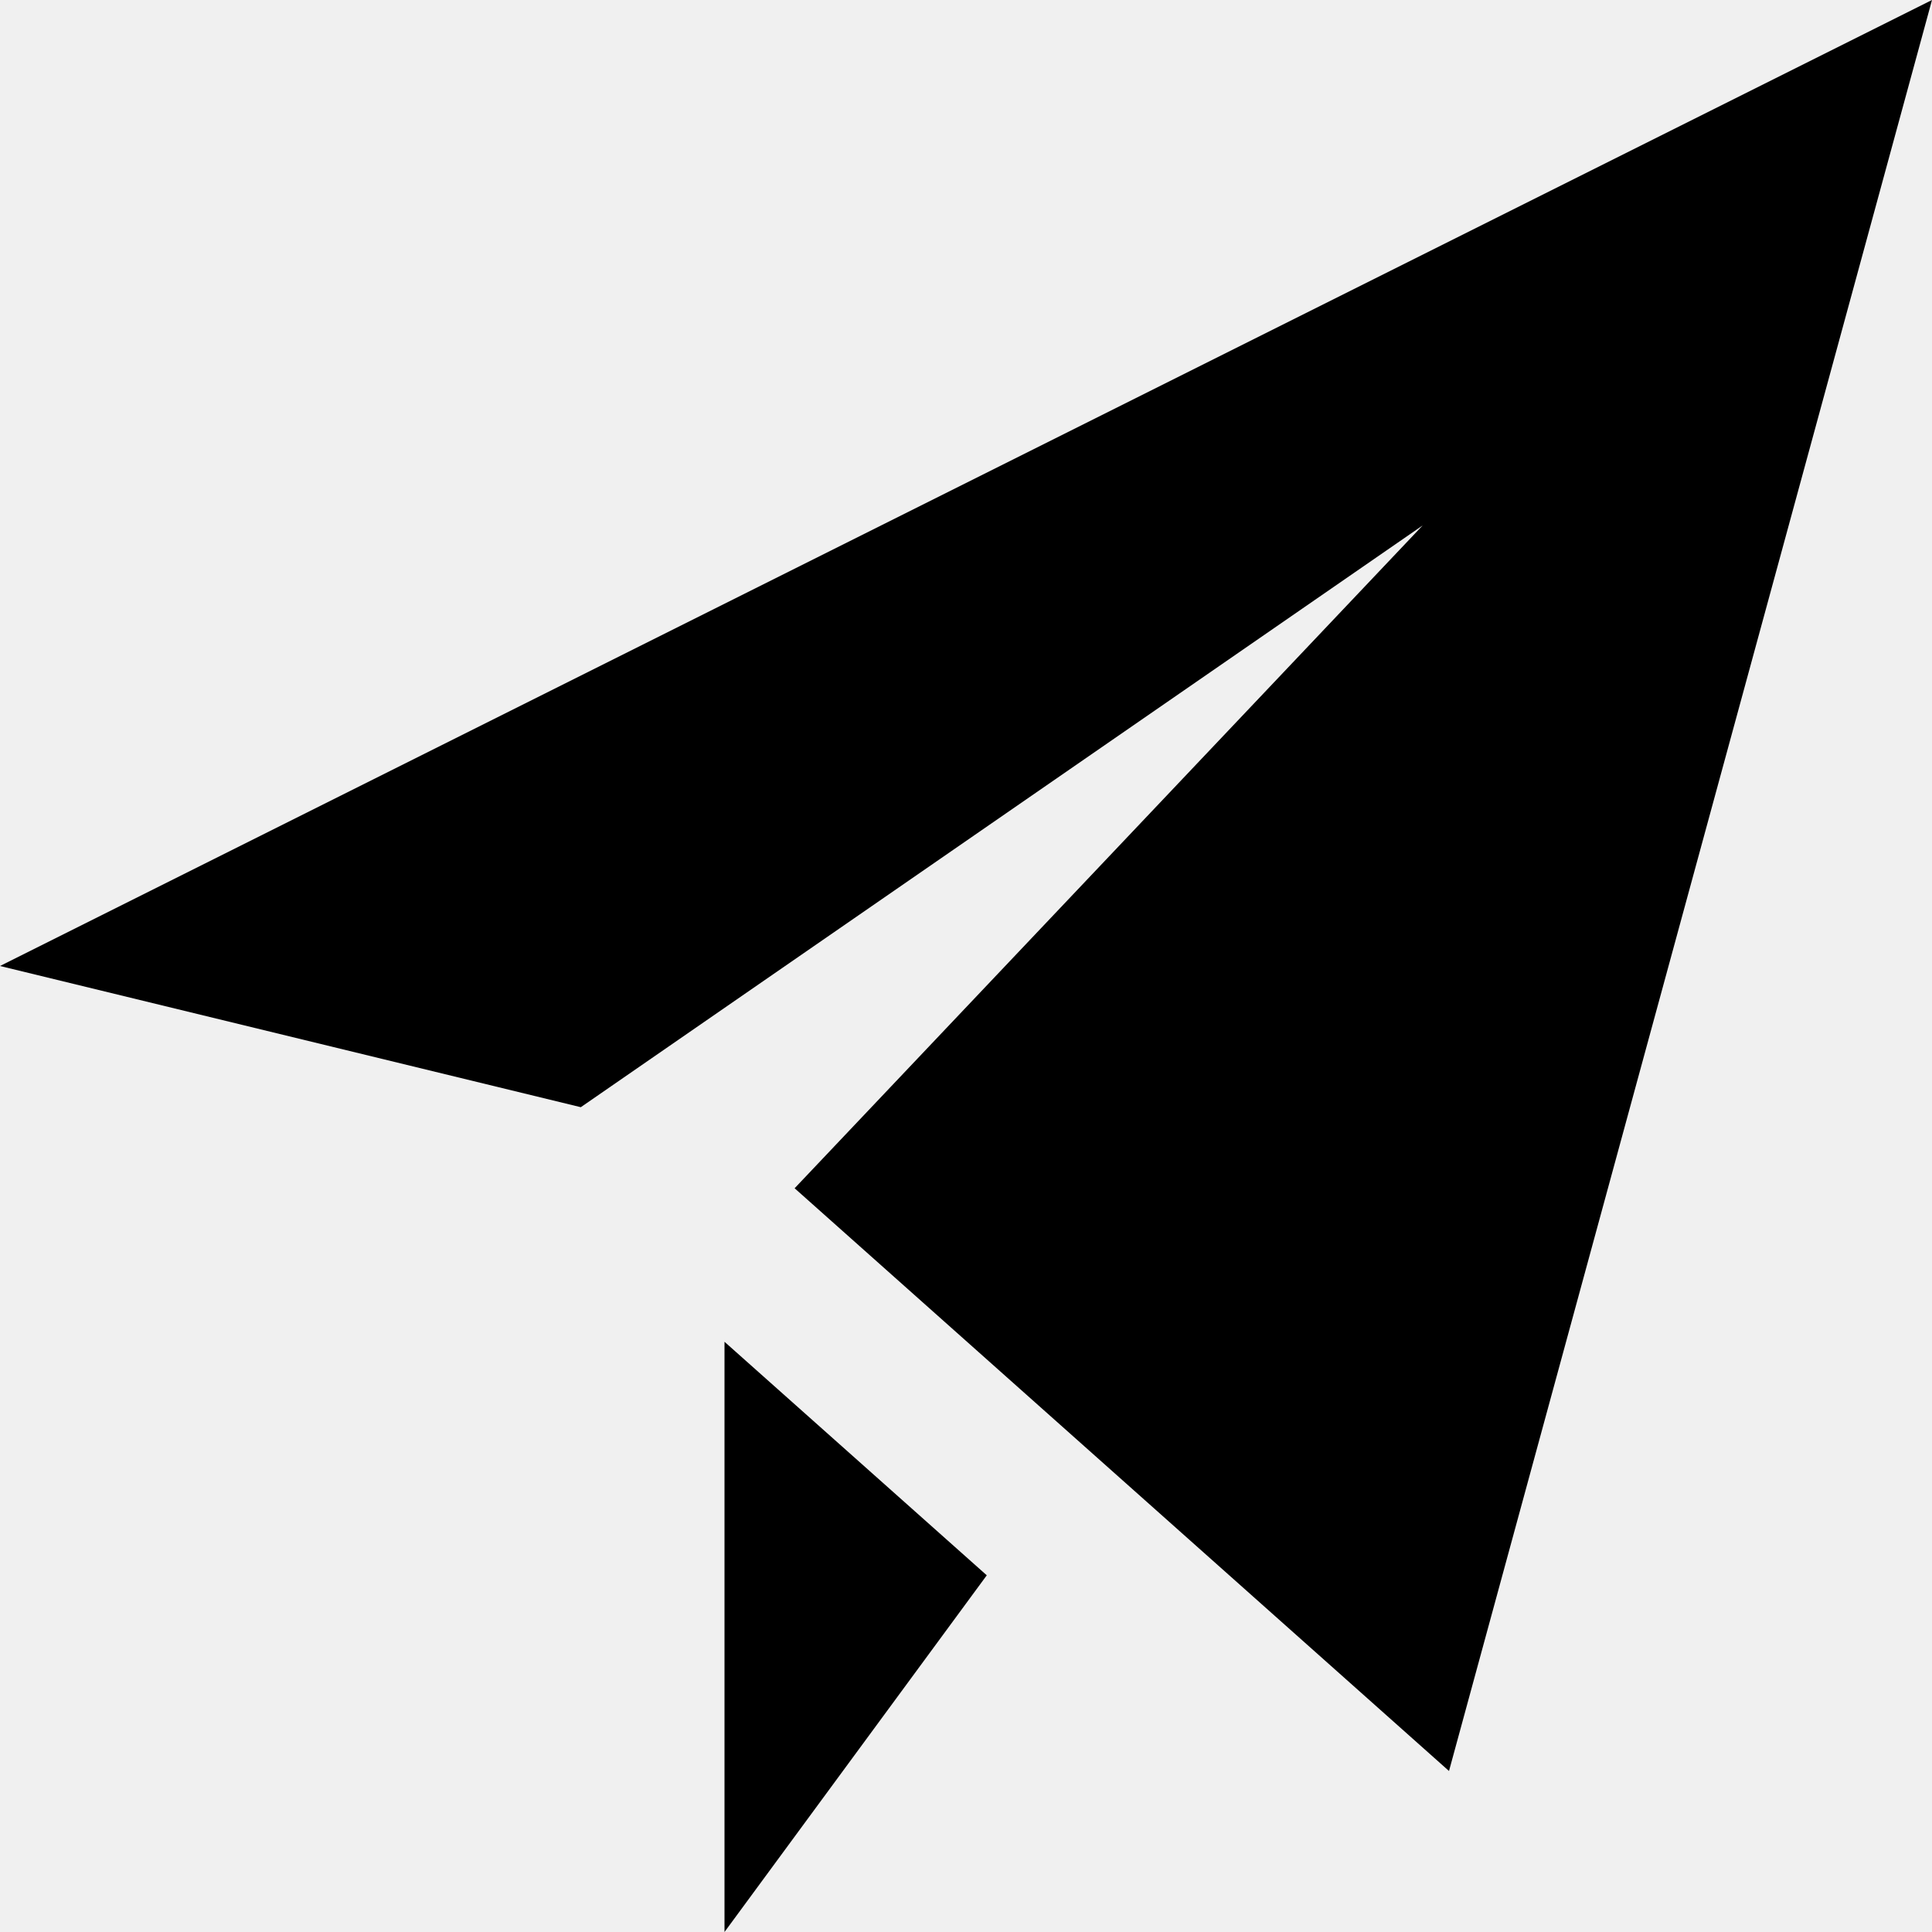
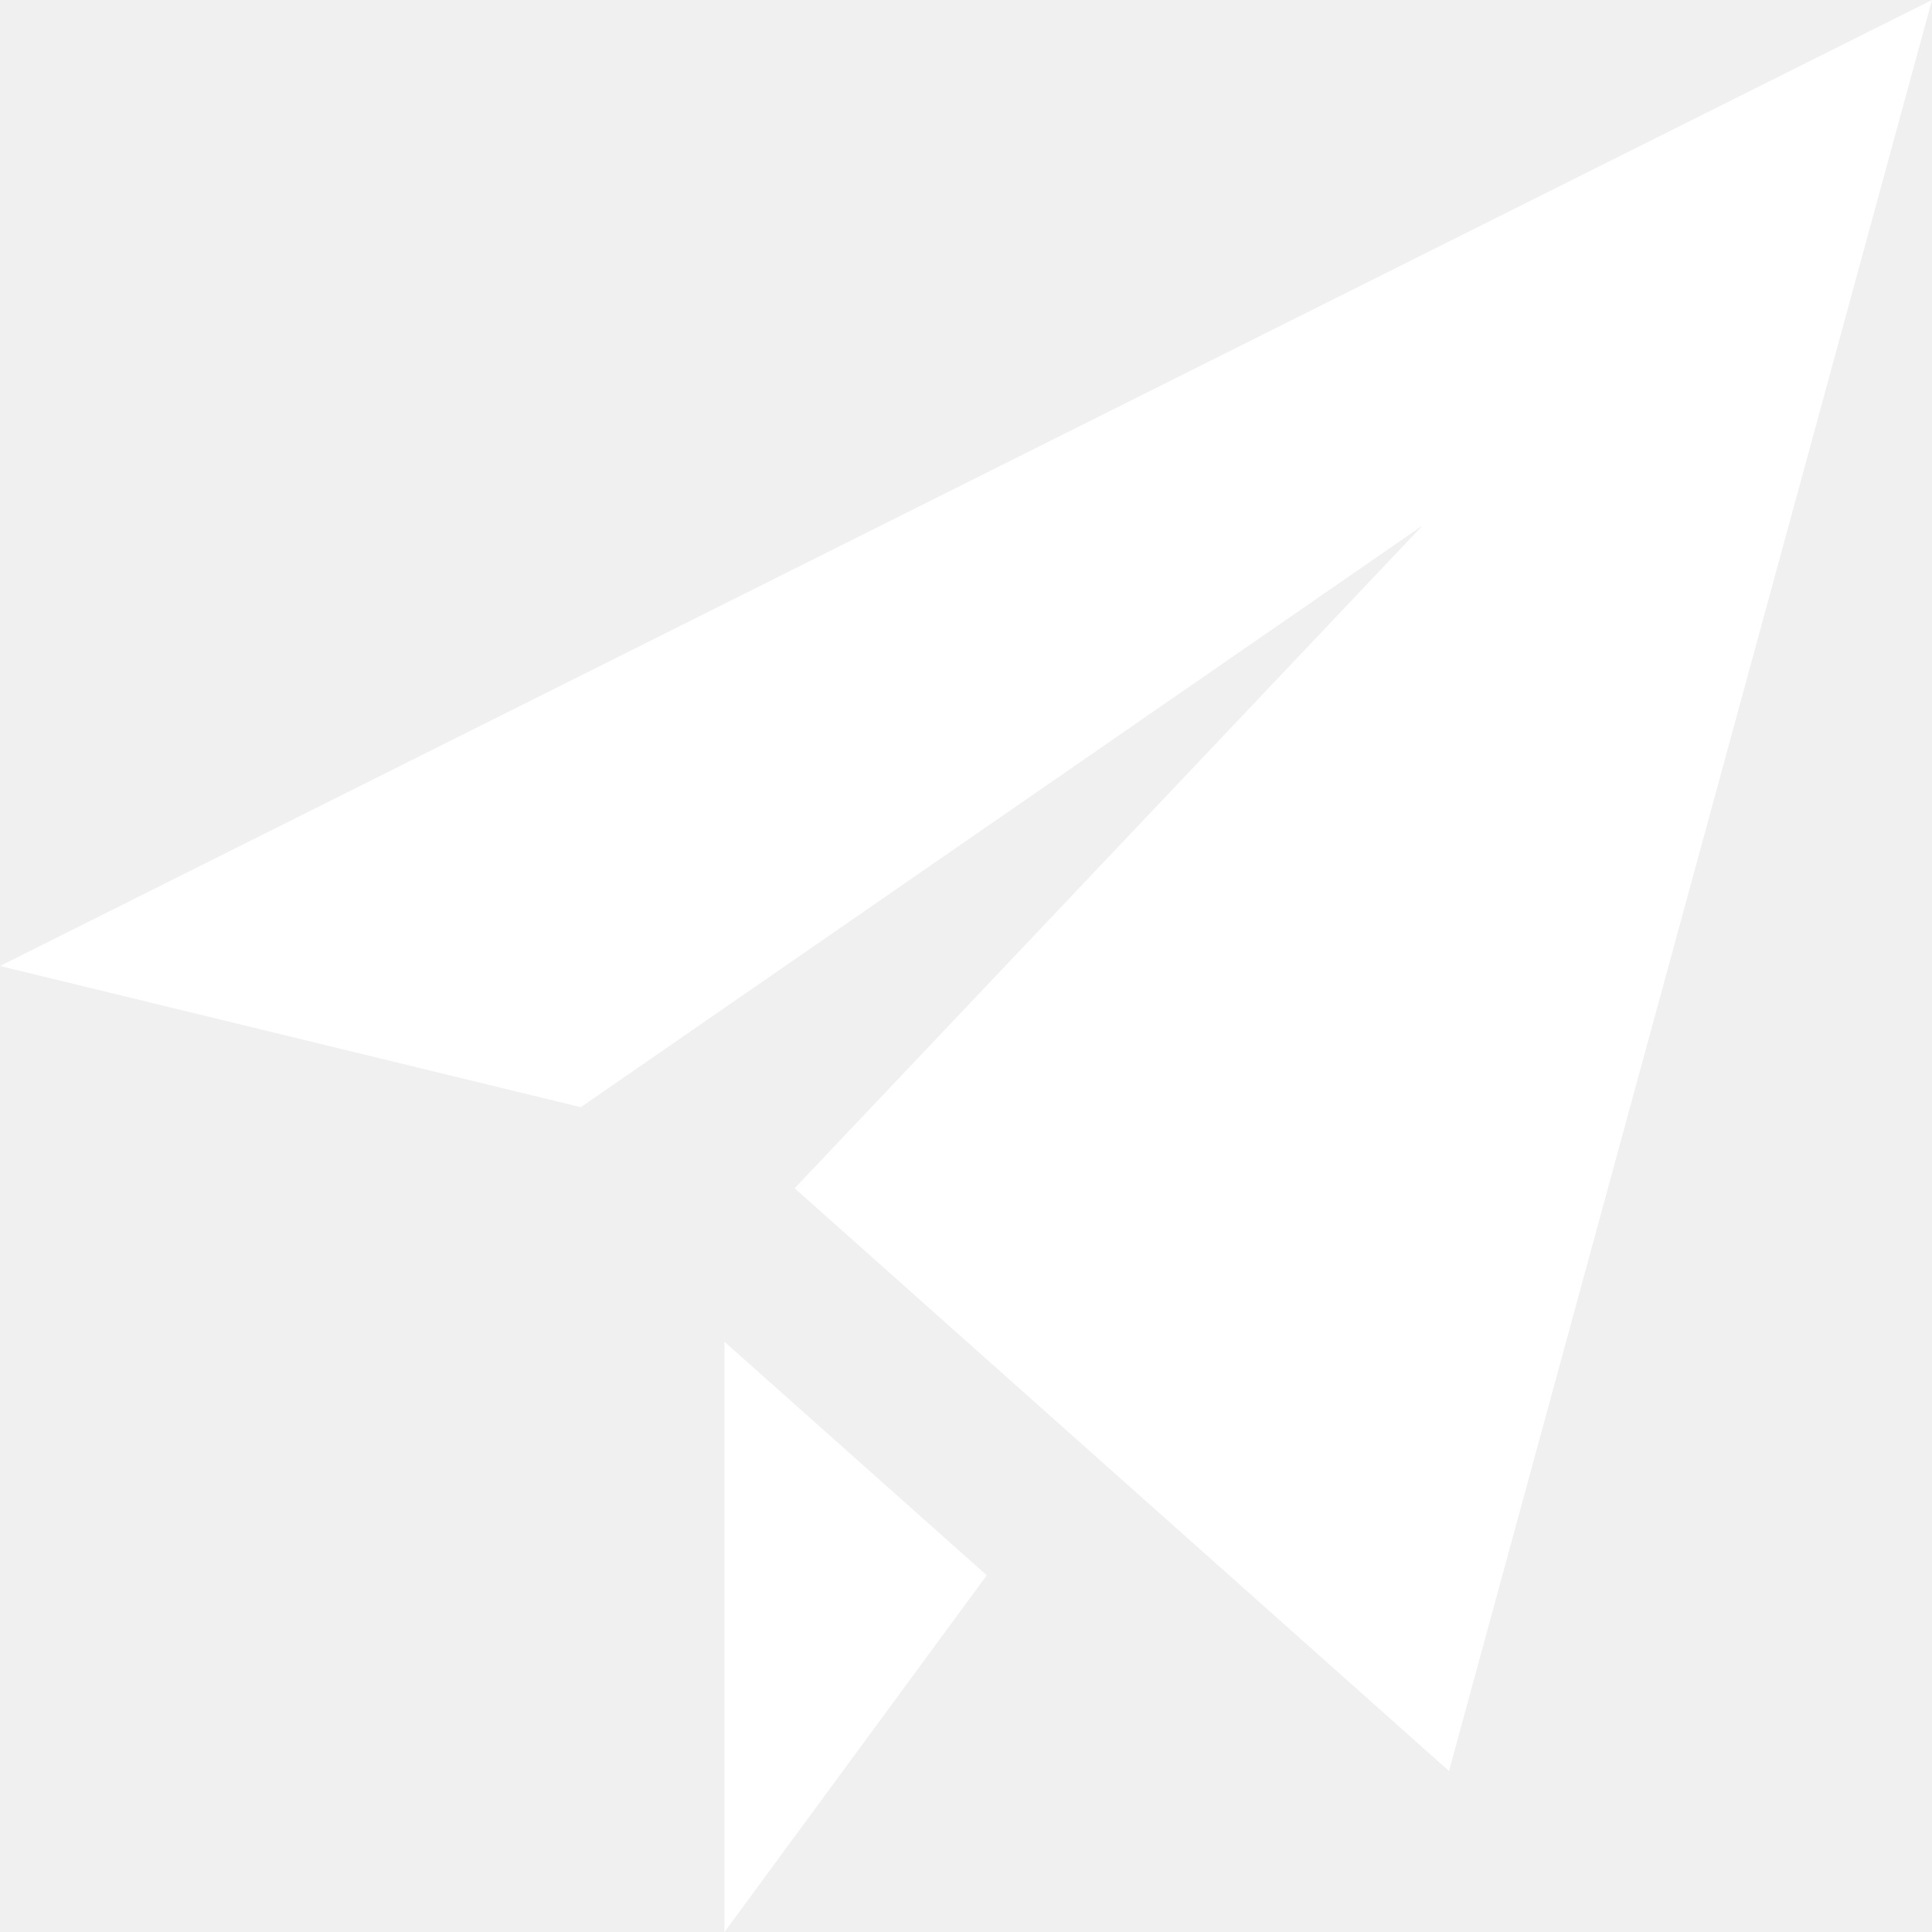
<svg xmlns="http://www.w3.org/2000/svg" width="48" height="48" viewBox="0 0 24 24">
-   <path d="M24 0l-6 22-8.129-7.239 7.802-8.234-10.458 7.227-7.215-1.754 24-12zm-15 16.668v7.332l3.258-4.431-3.258-2.901z" />
+   <path fill="#ffffff" d="M24 0l-6 22-8.129-7.239 7.802-8.234-10.458 7.227-7.215-1.754 24-12zm-15 16.668v7.332l3.258-4.431-3.258-2.901z" />
</svg>
